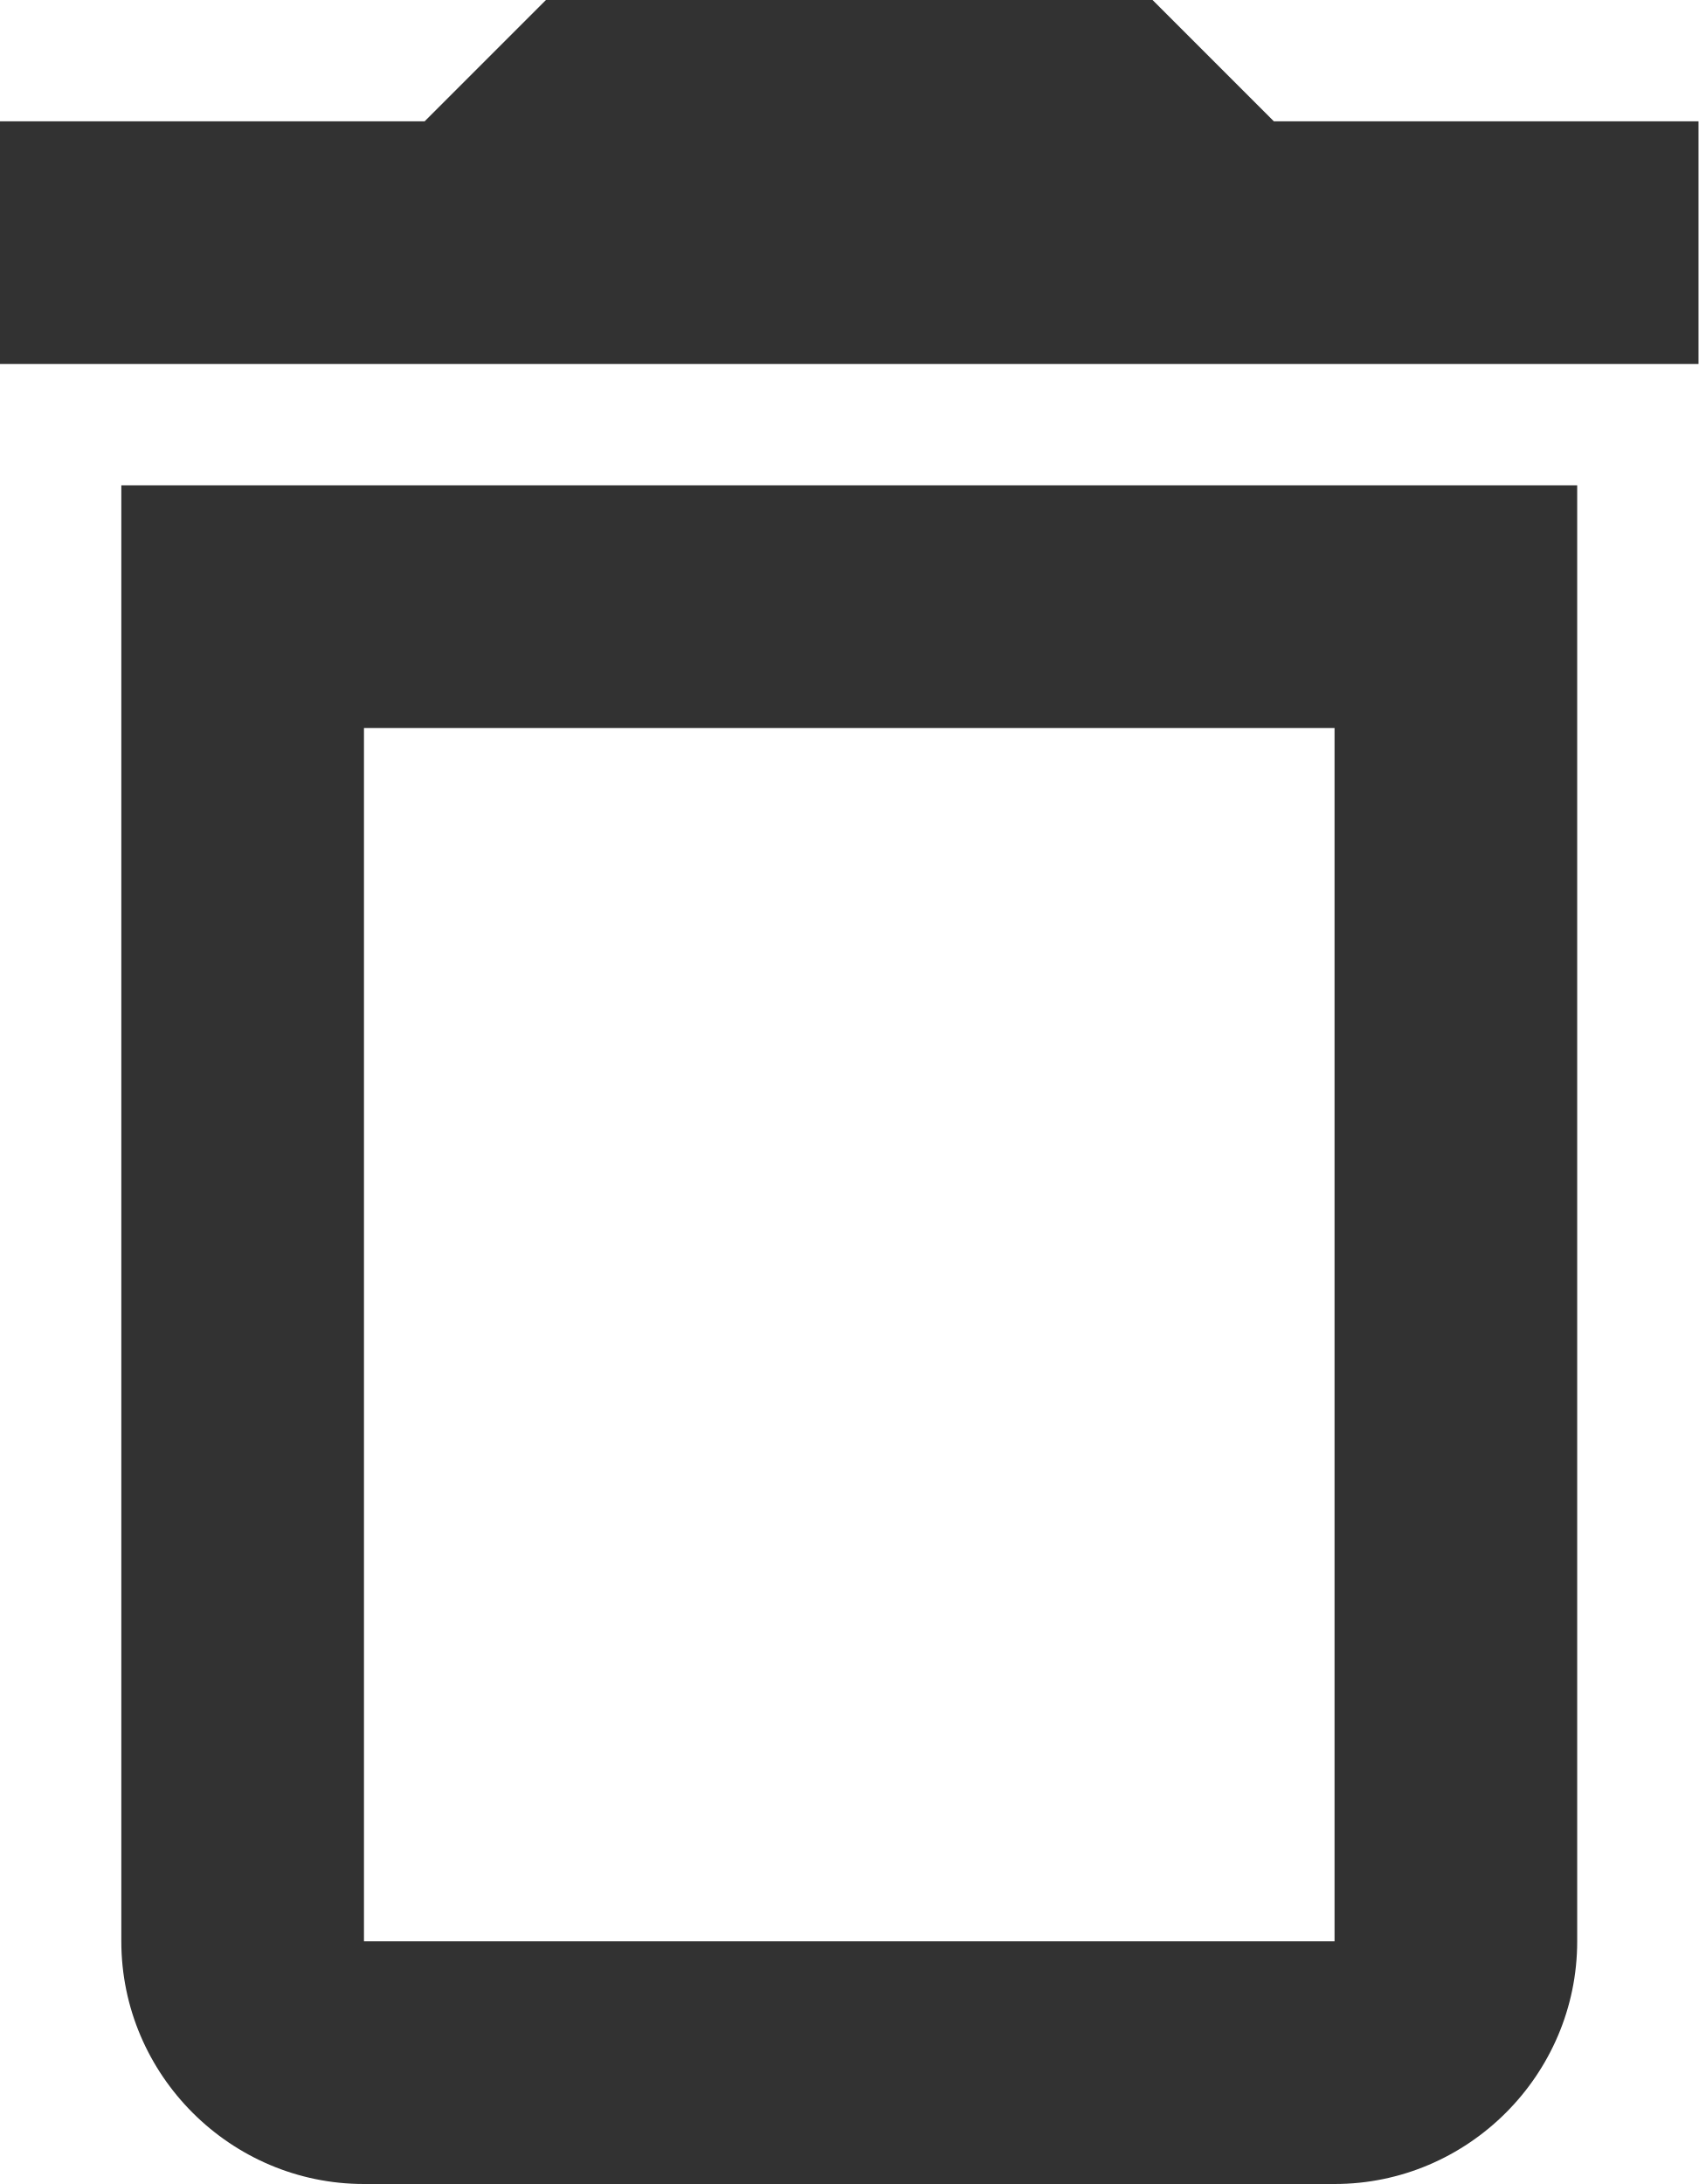
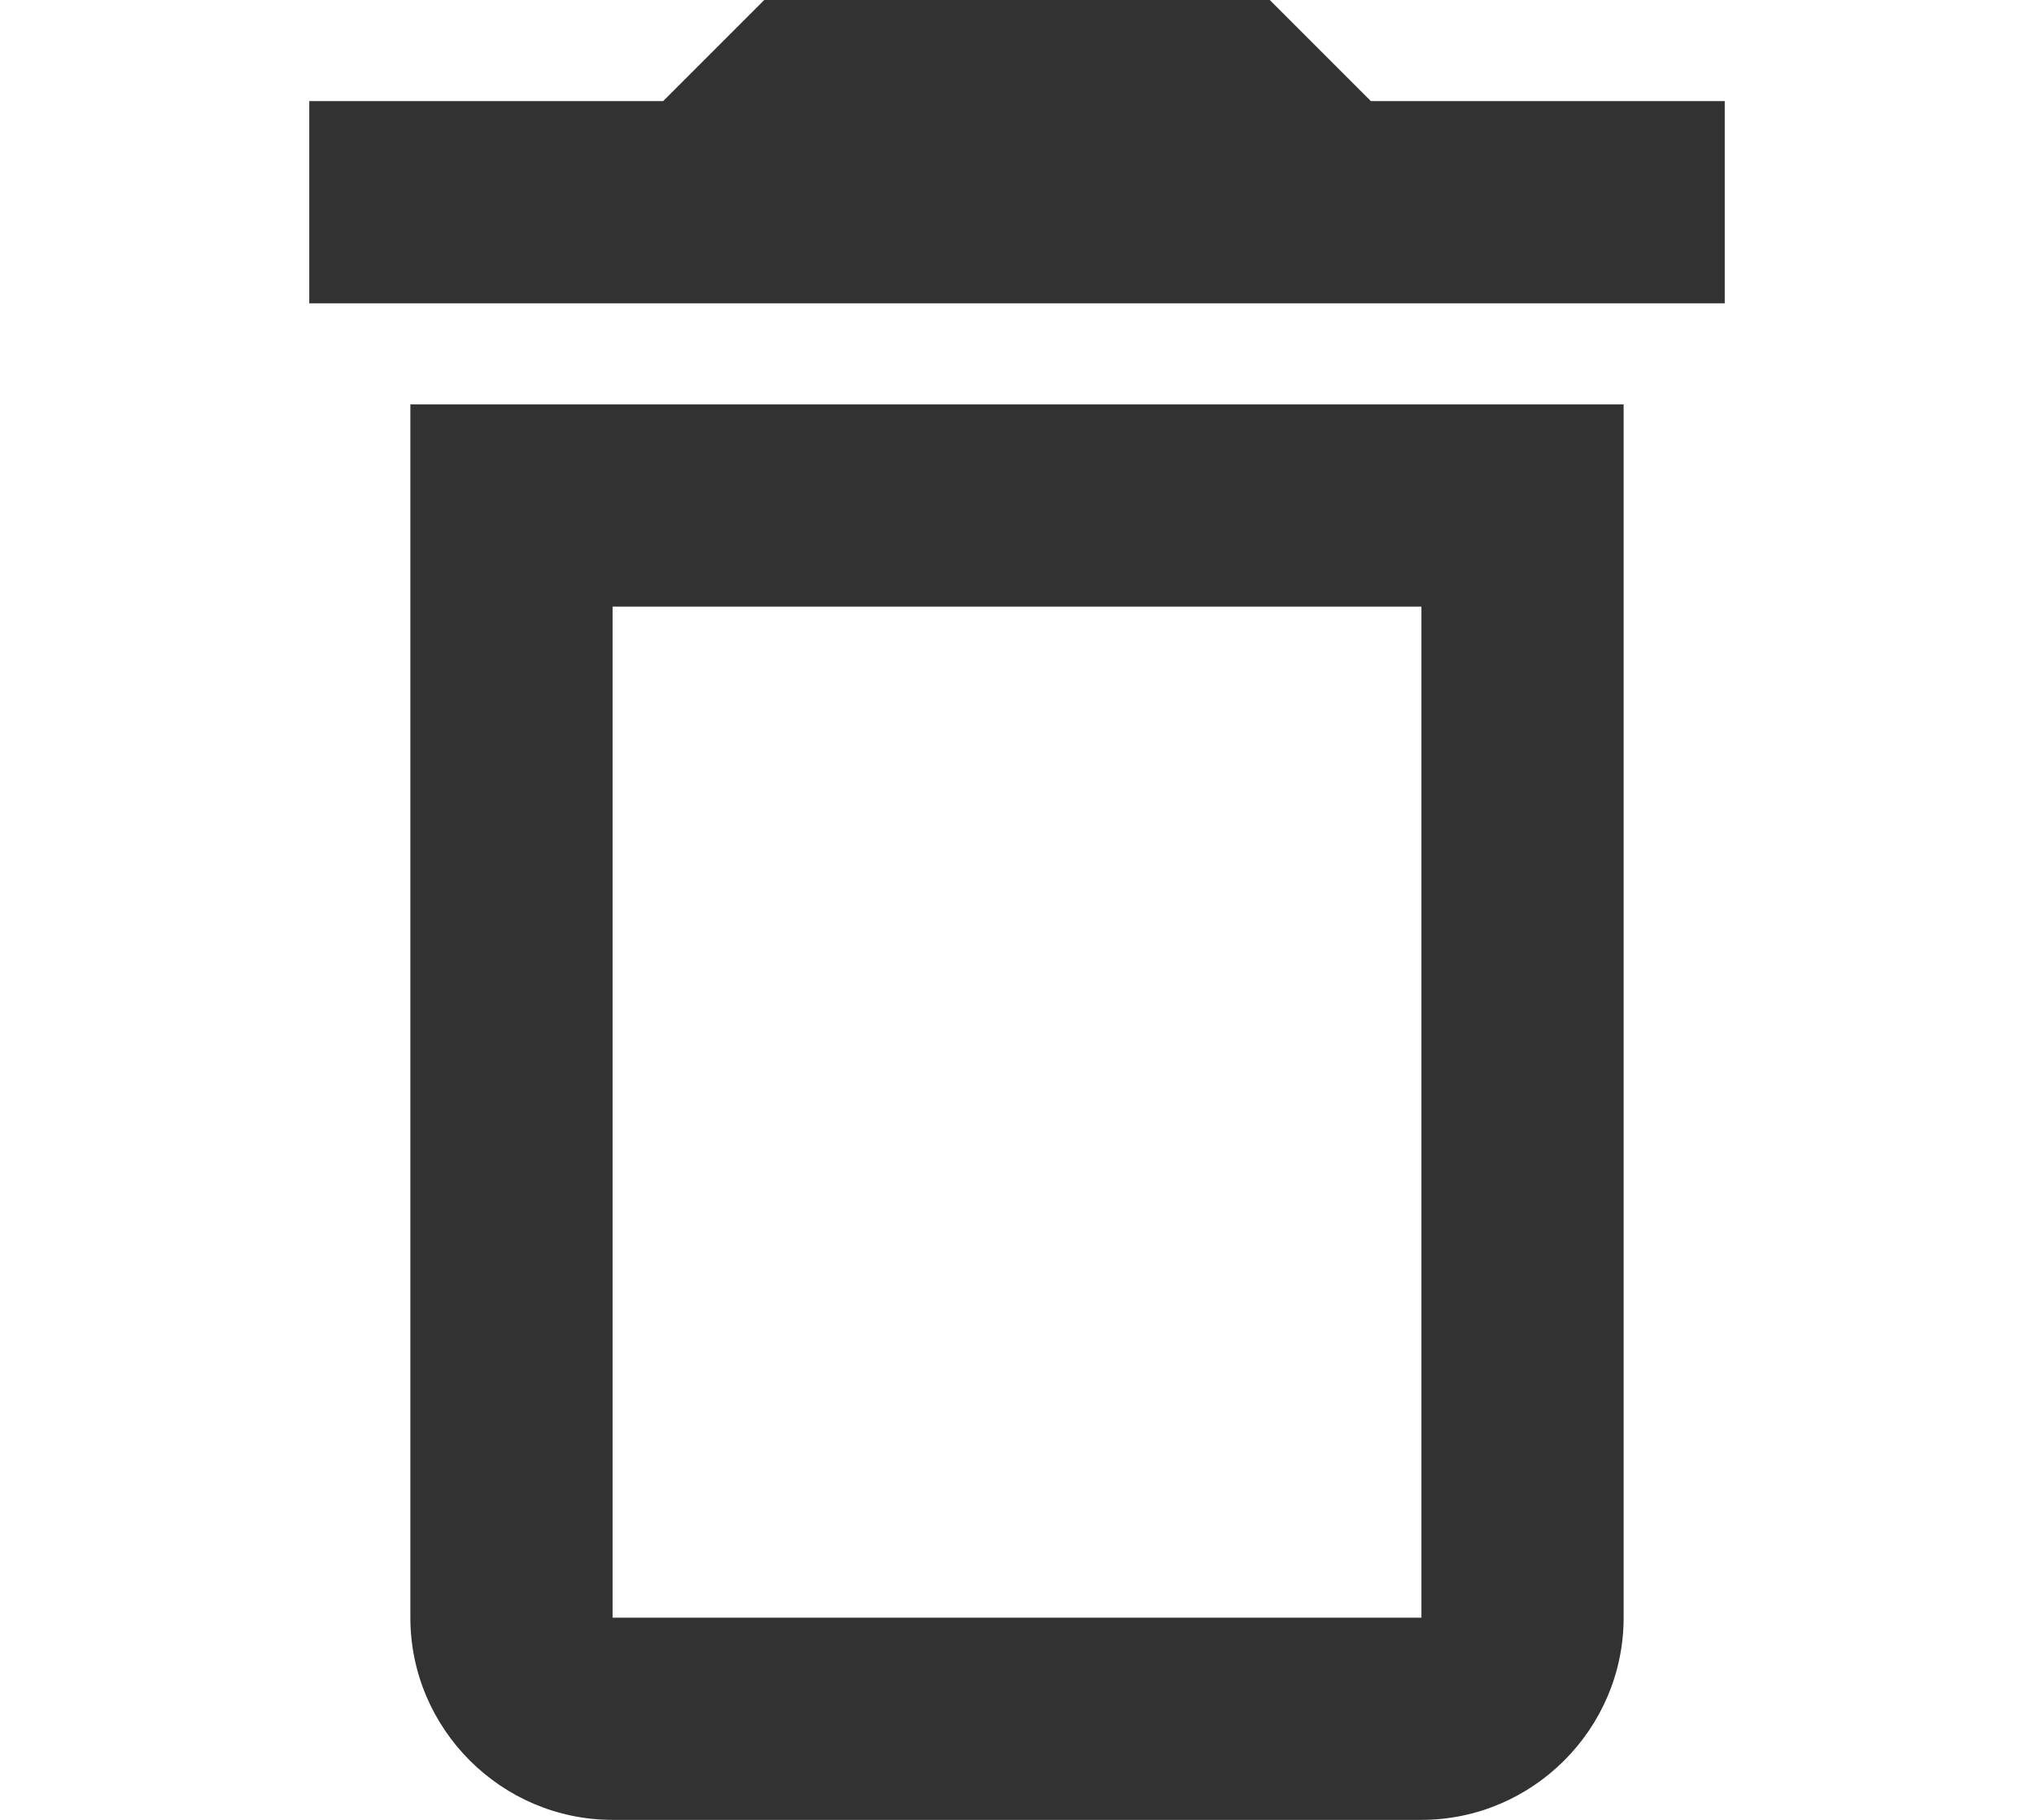
- <svg xmlns="http://www.w3.org/2000/svg" width="14" height="18" viewBox="0 0 14 18" fill="none">
+ <svg xmlns="http://www.w3.org/2000/svg" width="19" height="17" viewBox="0 0 14 18" fill="none">
  <path d="M1 16C1 17.1 1.9 18 3 18H11C12.1 18 13 17.1 13 16V4H1V16ZM3 6H11V16H3V6ZM10.5 1L9.5 0H4.5L3.5 1H0V3H14V1H10.5Z" fill="#323232" />
</svg>
